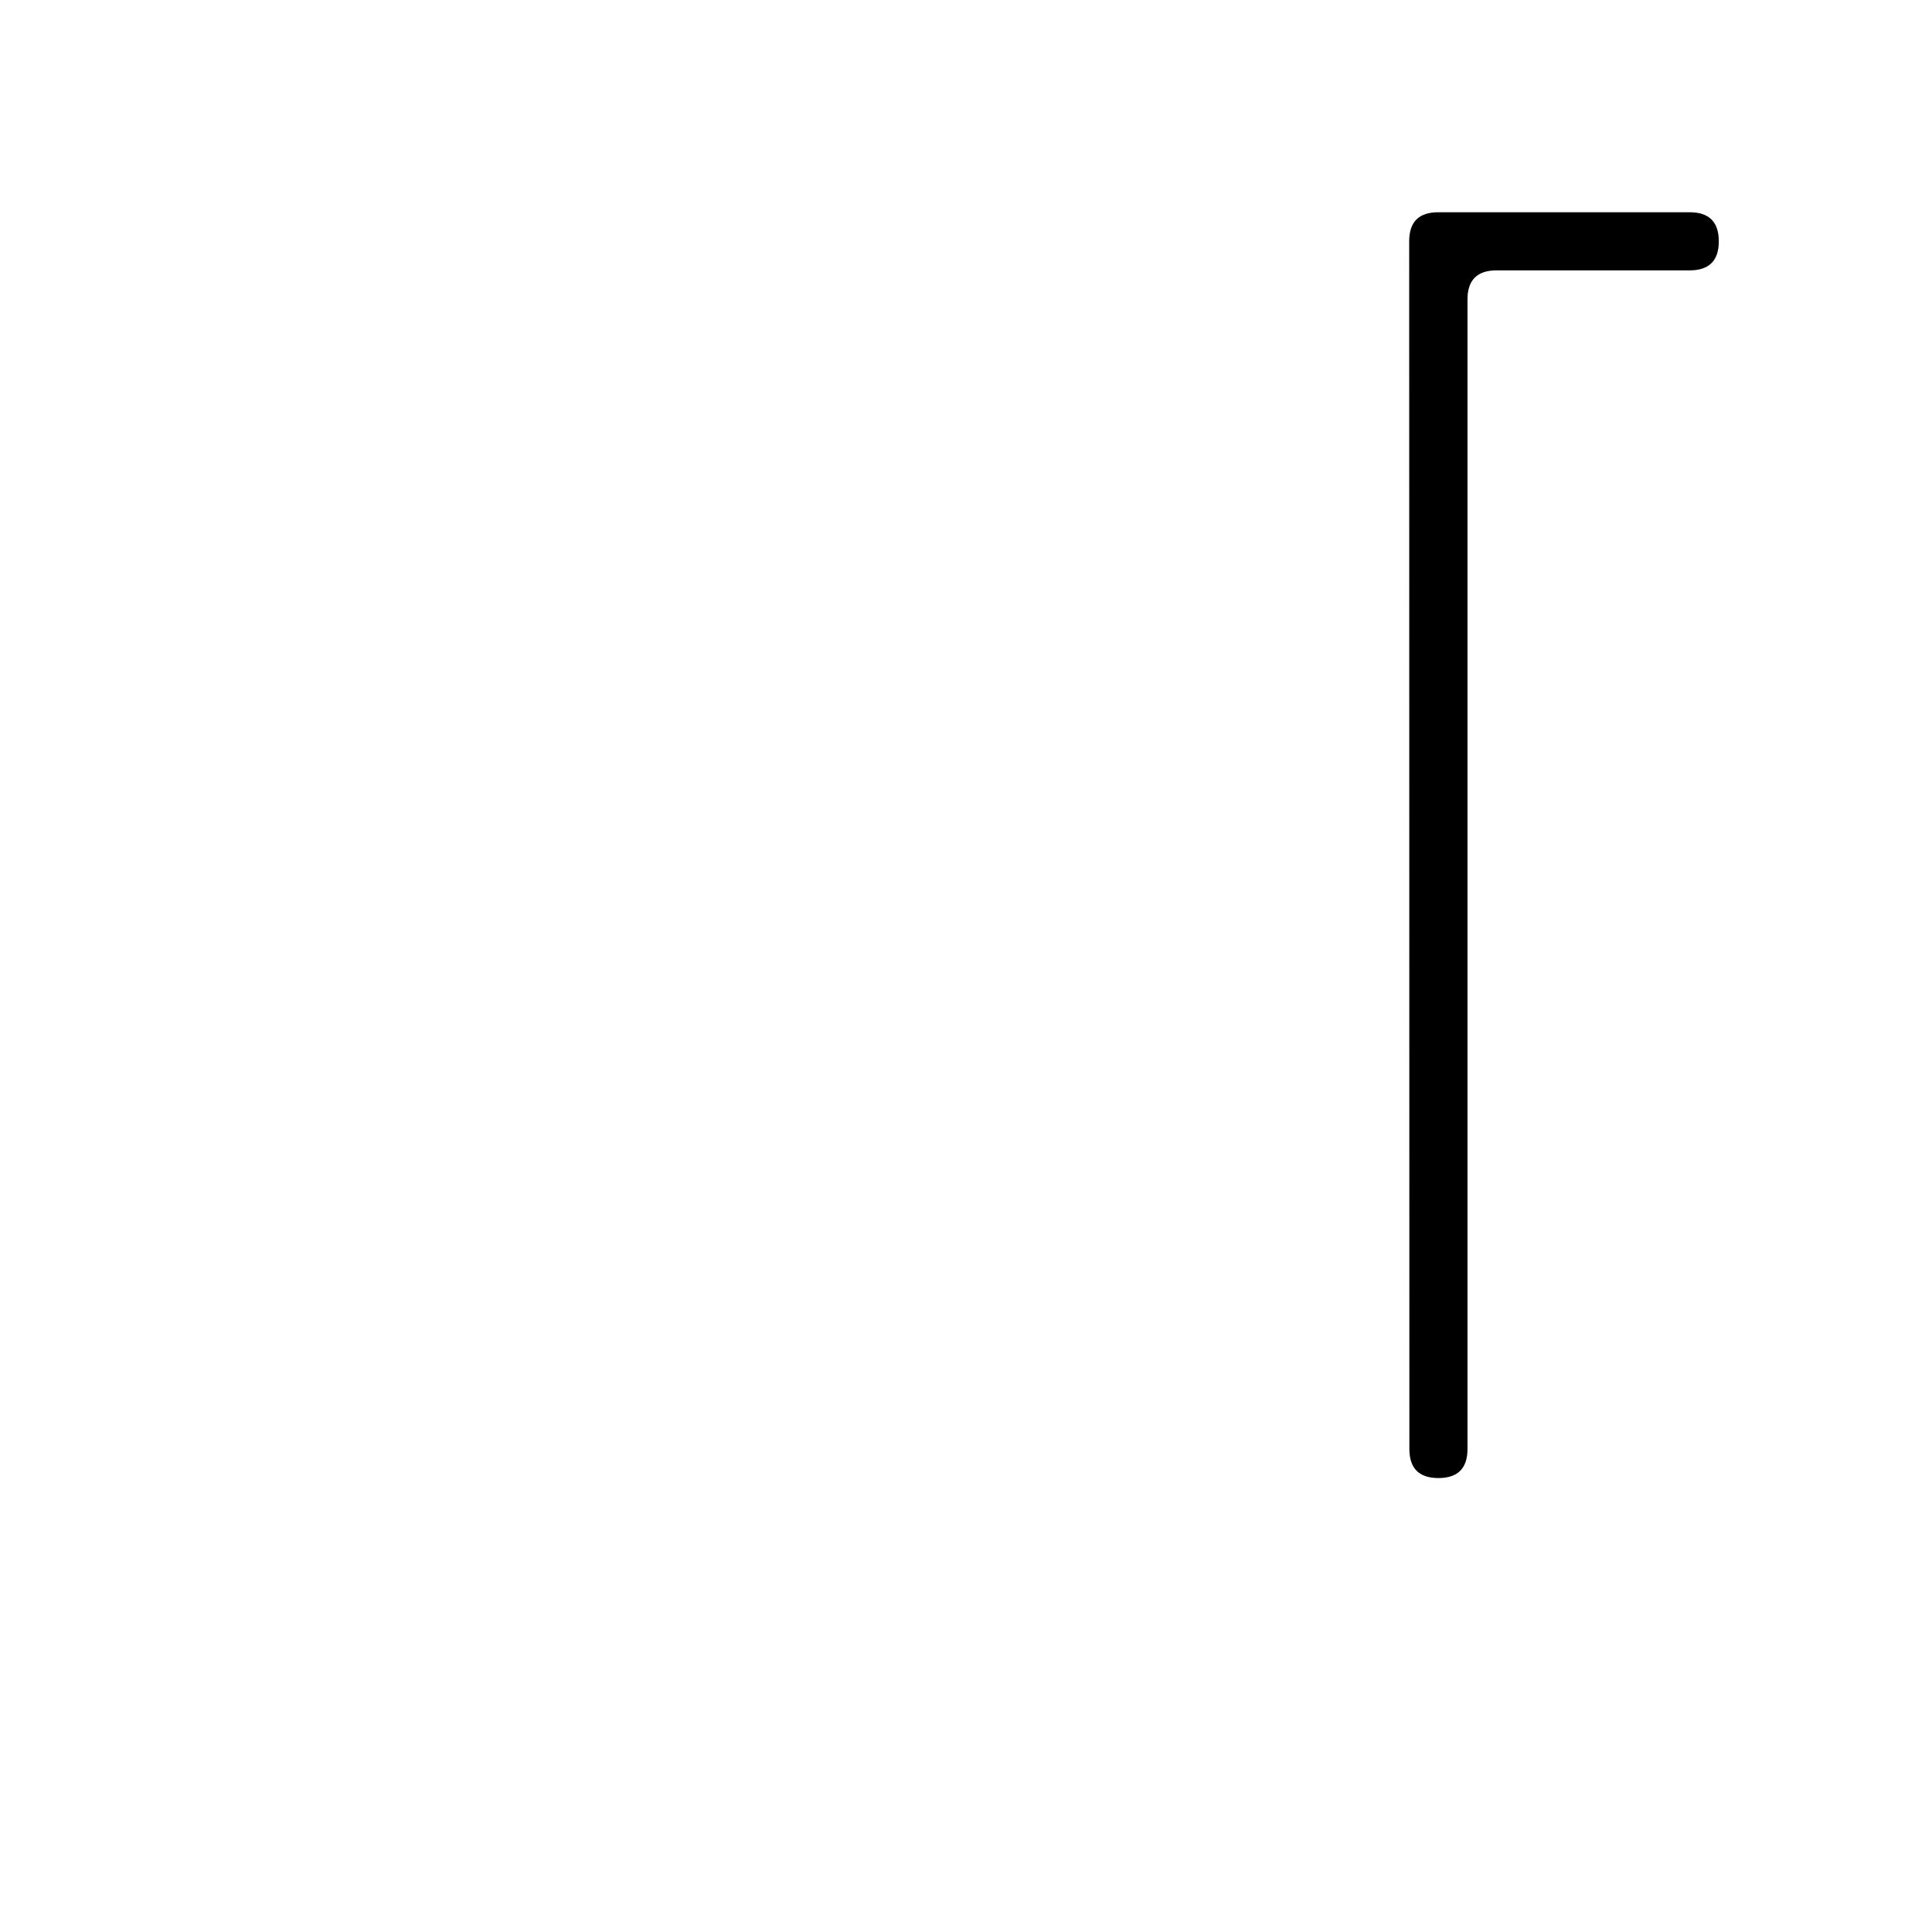
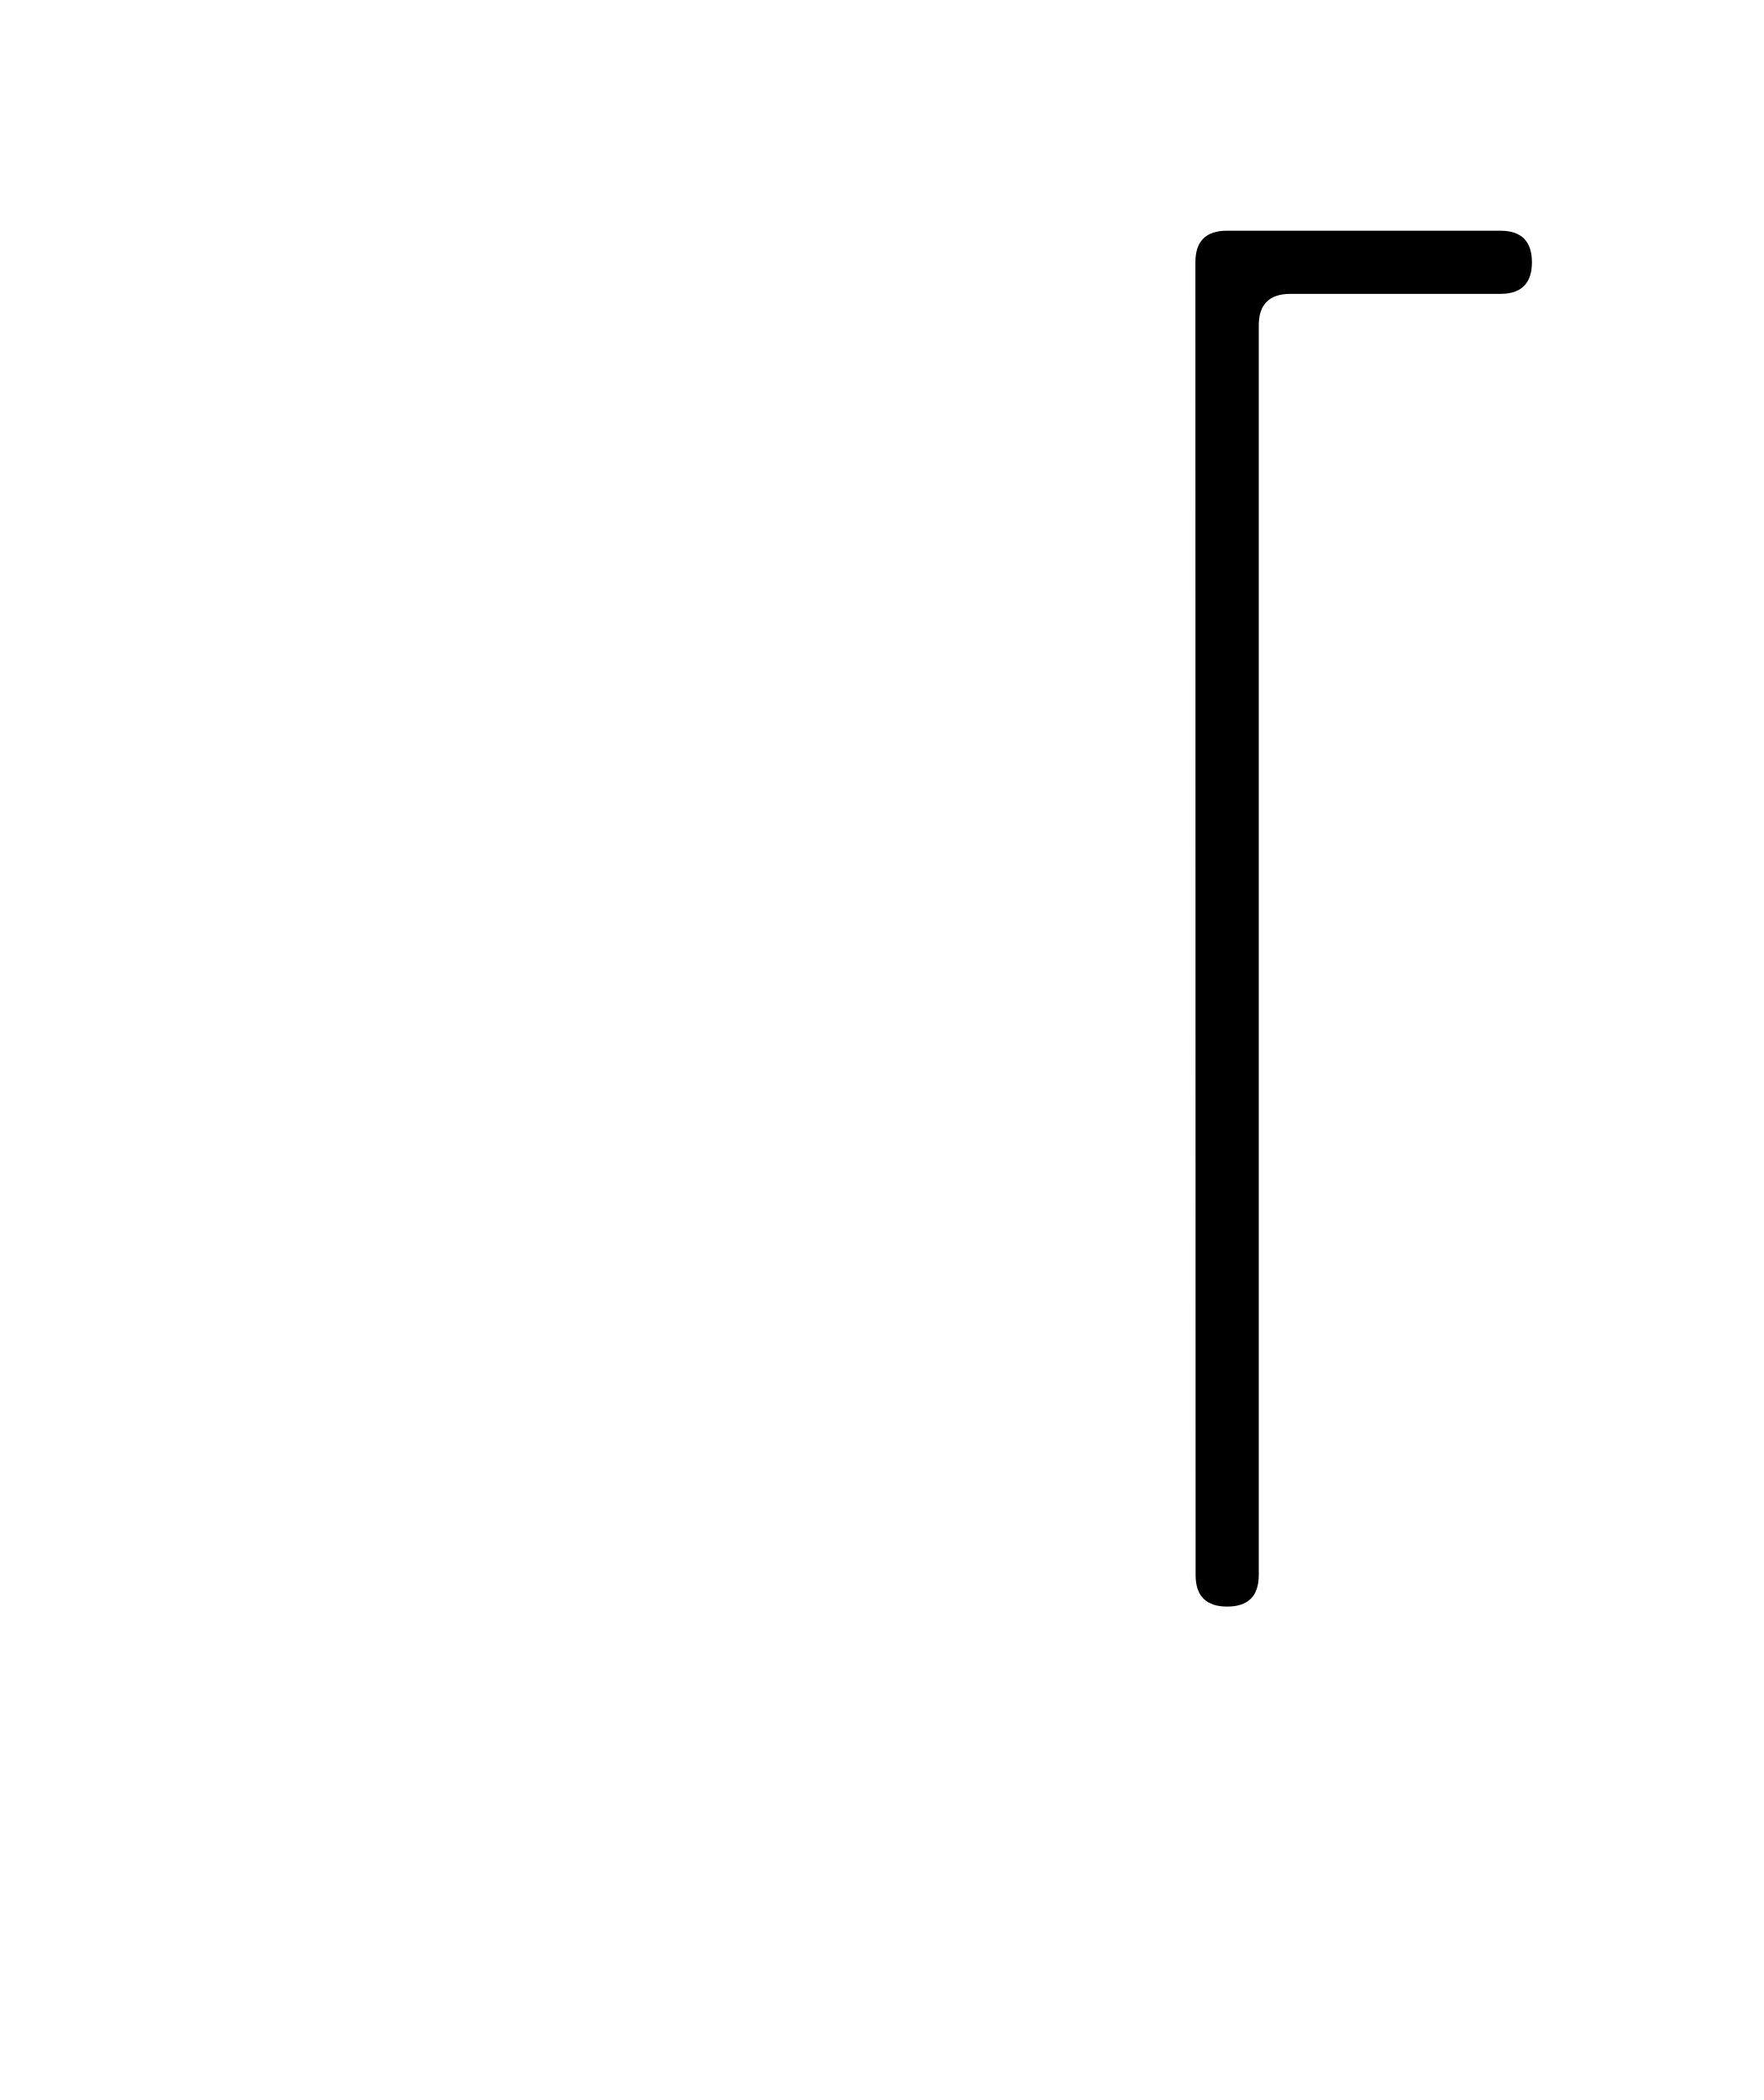
- <svg xmlns="http://www.w3.org/2000/svg" version="1.1" id="图层_1" x="0px" y="0px" viewBox="0 0 1024 1024" style="enable-background:new 0 0 1024 1024;" xml:space="preserve">
-   <path d="M747,768c0,10.2,5.1,15.4,15.4,15.4c10.2,0,15.4-5.1,15.4-15.4V158.7c0-10.2,5.1-15.4,15.4-15.4h102.4  c10.2,0,15.4-5.1,15.4-15.4c0-10.2-5.1-15.4-15.4-15.4H762.3c-10.3,0-15.4,5.1-15.4,15.4L747,768L747,768z" />
+ <svg xmlns="http://www.w3.org/2000/svg" version="1.1" id="图层_1" x="0px" y="0px" viewBox="0 0 860 1024" style="enable-background:new 0 0 860 1024;" xml:space="preserve">
+   <path d="M583,768c0,10.2,5.1,15.4,15.4,15.4c10.2,0,15.4-5.1,15.4-15.4V158.7c0-10.2,5.1-15.4,15.4-15.4h102.4  c10.2,0,15.4-5.1,15.4-15.4c0-10.2-5.1-15.4-15.4-15.4H598.3c-10.3,0-15.4,5.1-15.4,15.4L583,768L583,768z" />
</svg>
